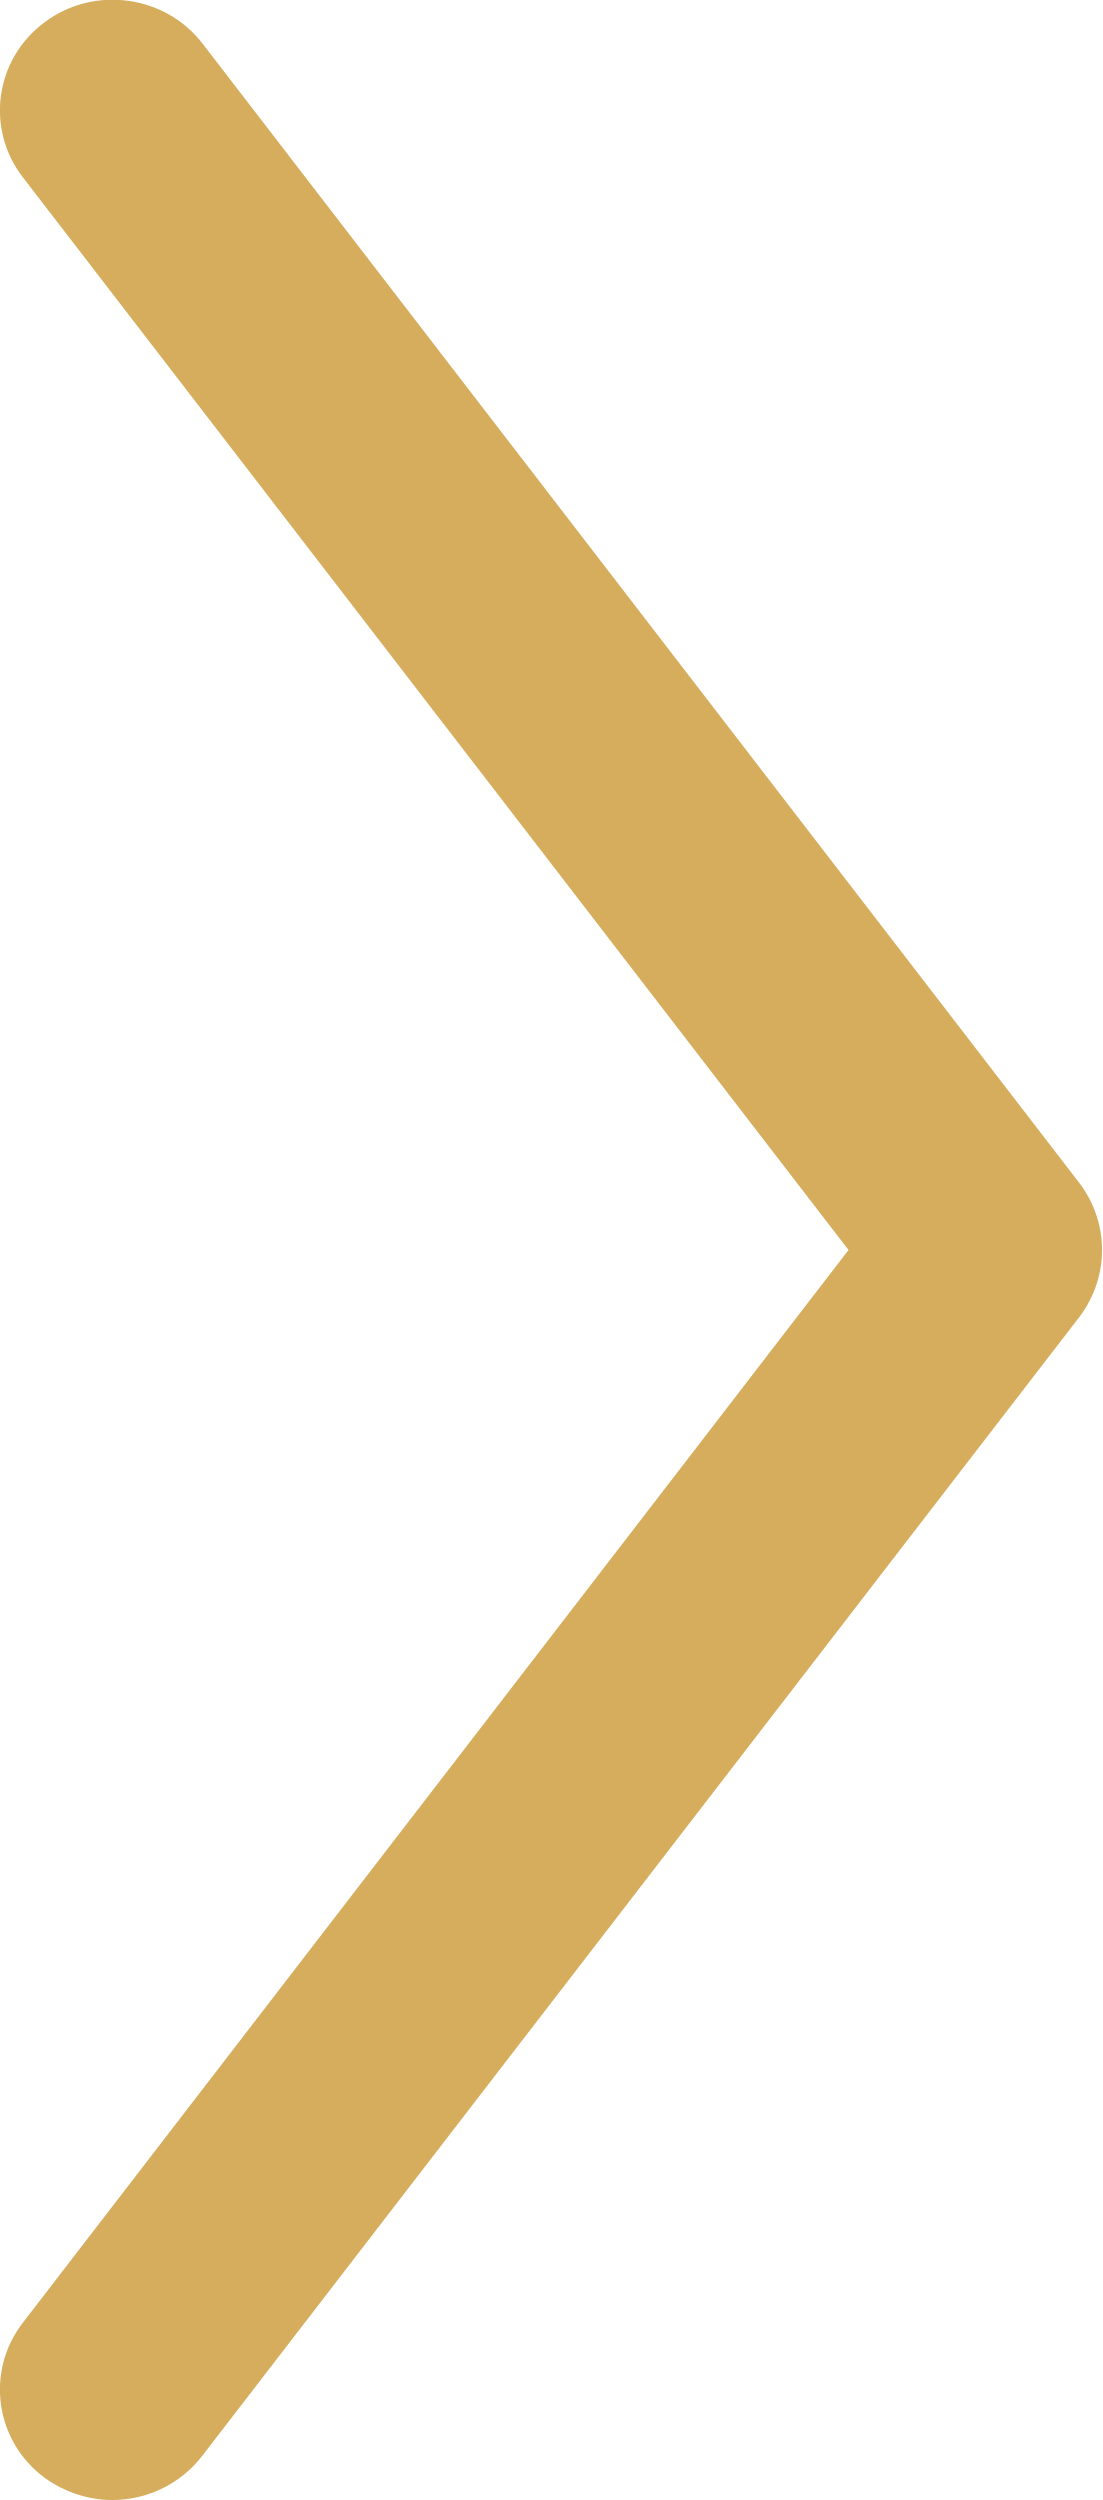
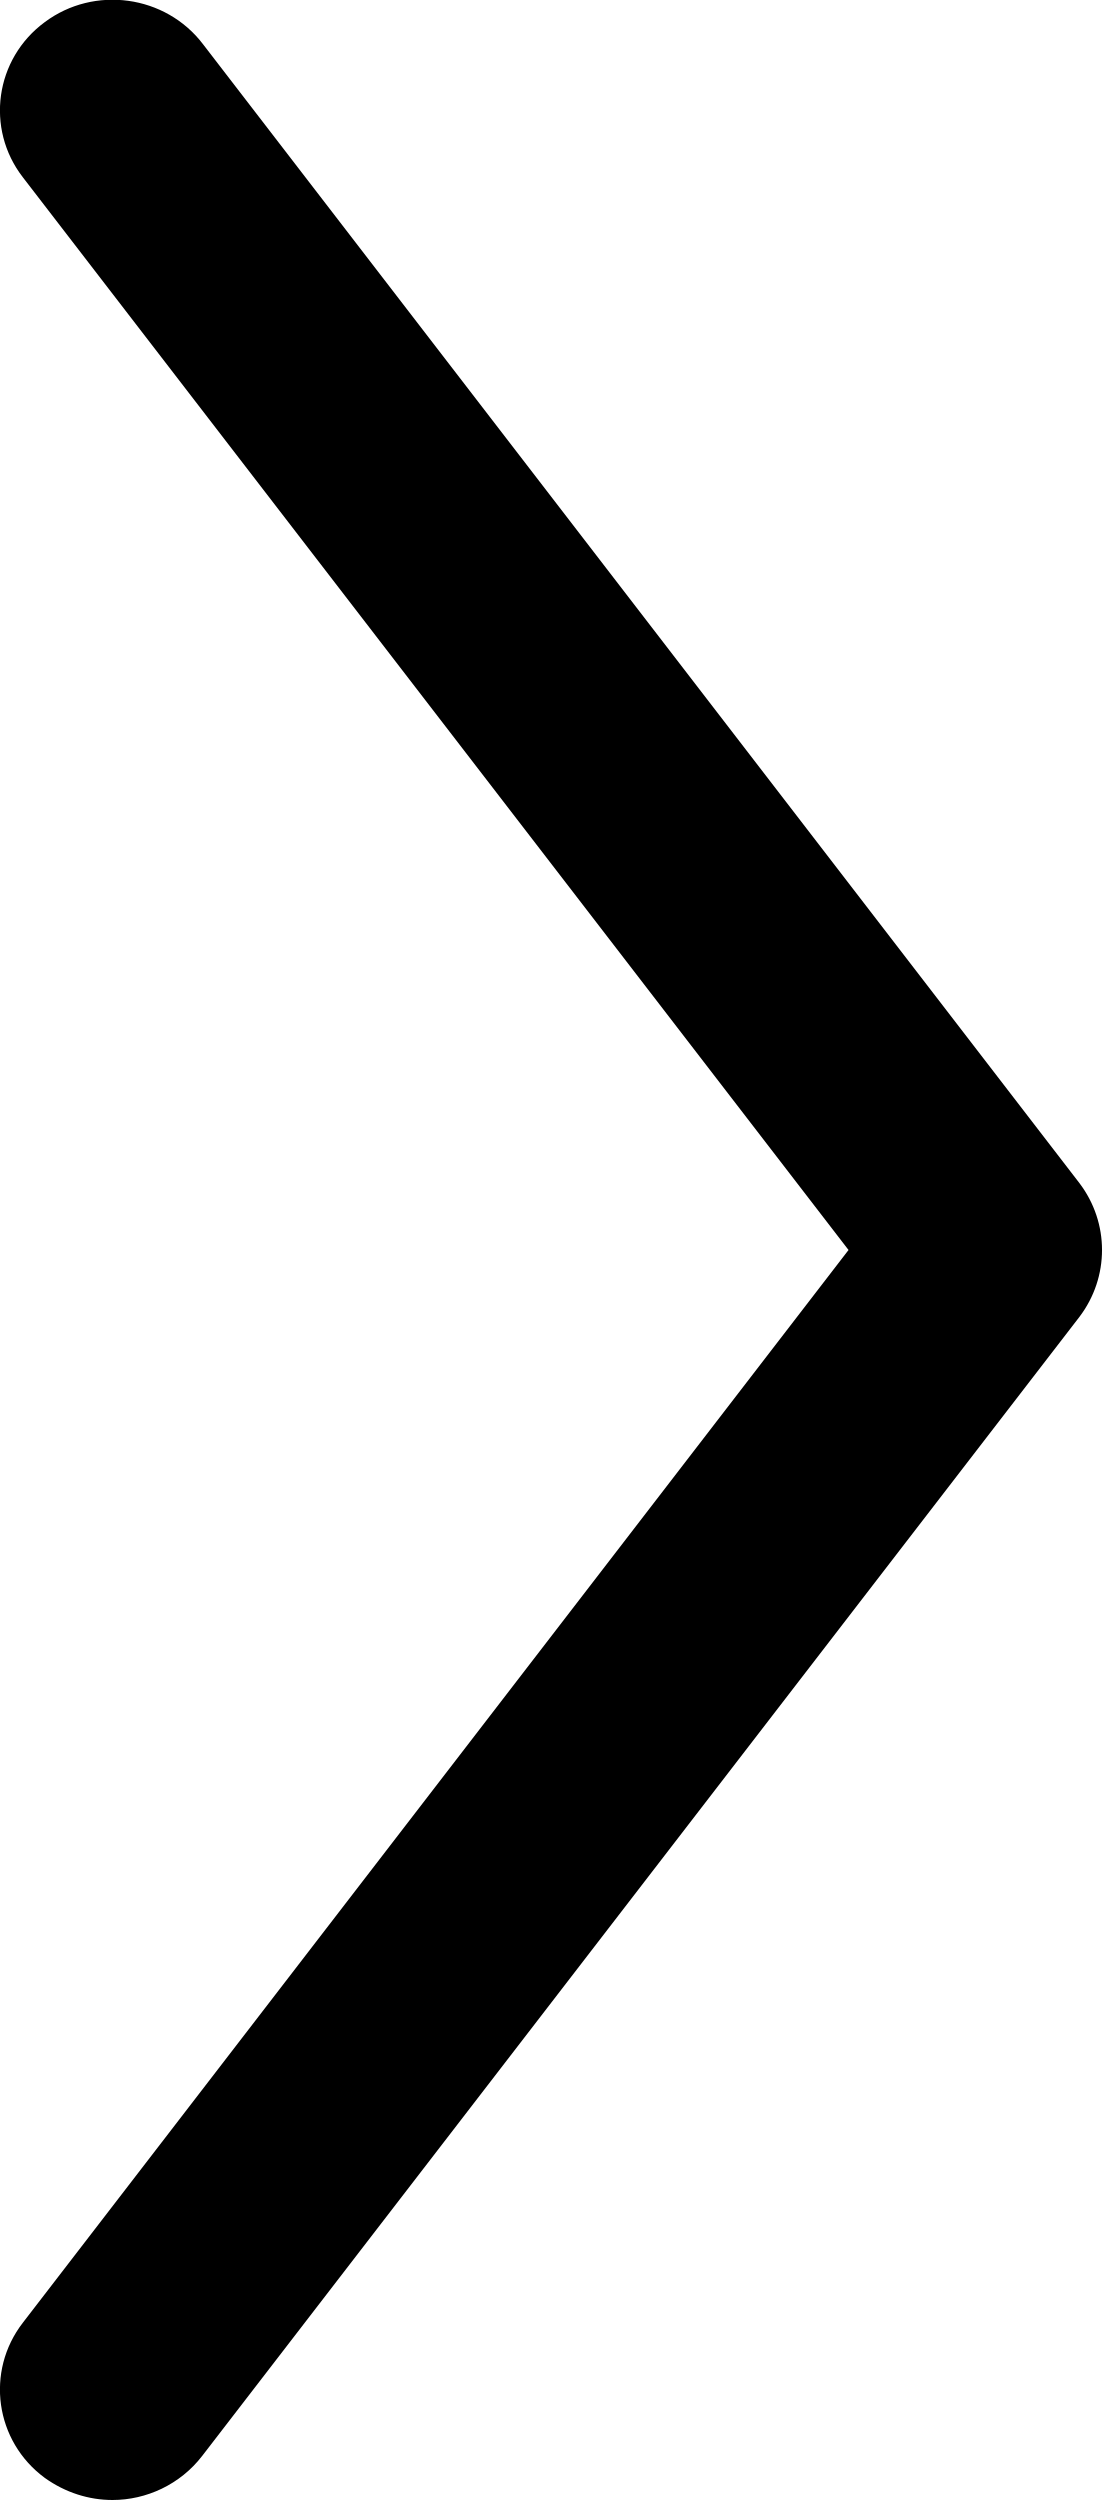
<svg xmlns="http://www.w3.org/2000/svg" version="1.1" id="Слой_1" x="0px" y="0px" viewBox="0 0 15 34" style="enable-background:new 0 0 15 34;" xml:space="preserve">
-   <style type="text/css">
- 	.st0{fill:#D5AD5D;}
- </style>
  <g>
    <path class="st0" d="M1.53,34c0.46,0,0.92-0.21,1.22-0.6l11.93-15.49c0.41-0.54,0.41-1.28,0-1.82L2.76,0.6   C2.25-0.07,1.28-0.2,0.61,0.3c-0.68,0.5-0.81,1.45-0.3,2.11L11.54,17L0.31,31.59c-0.51,0.66-0.38,1.61,0.3,2.11   C0.89,33.9,1.21,34,1.53,34z" />
  </g>
</svg>
